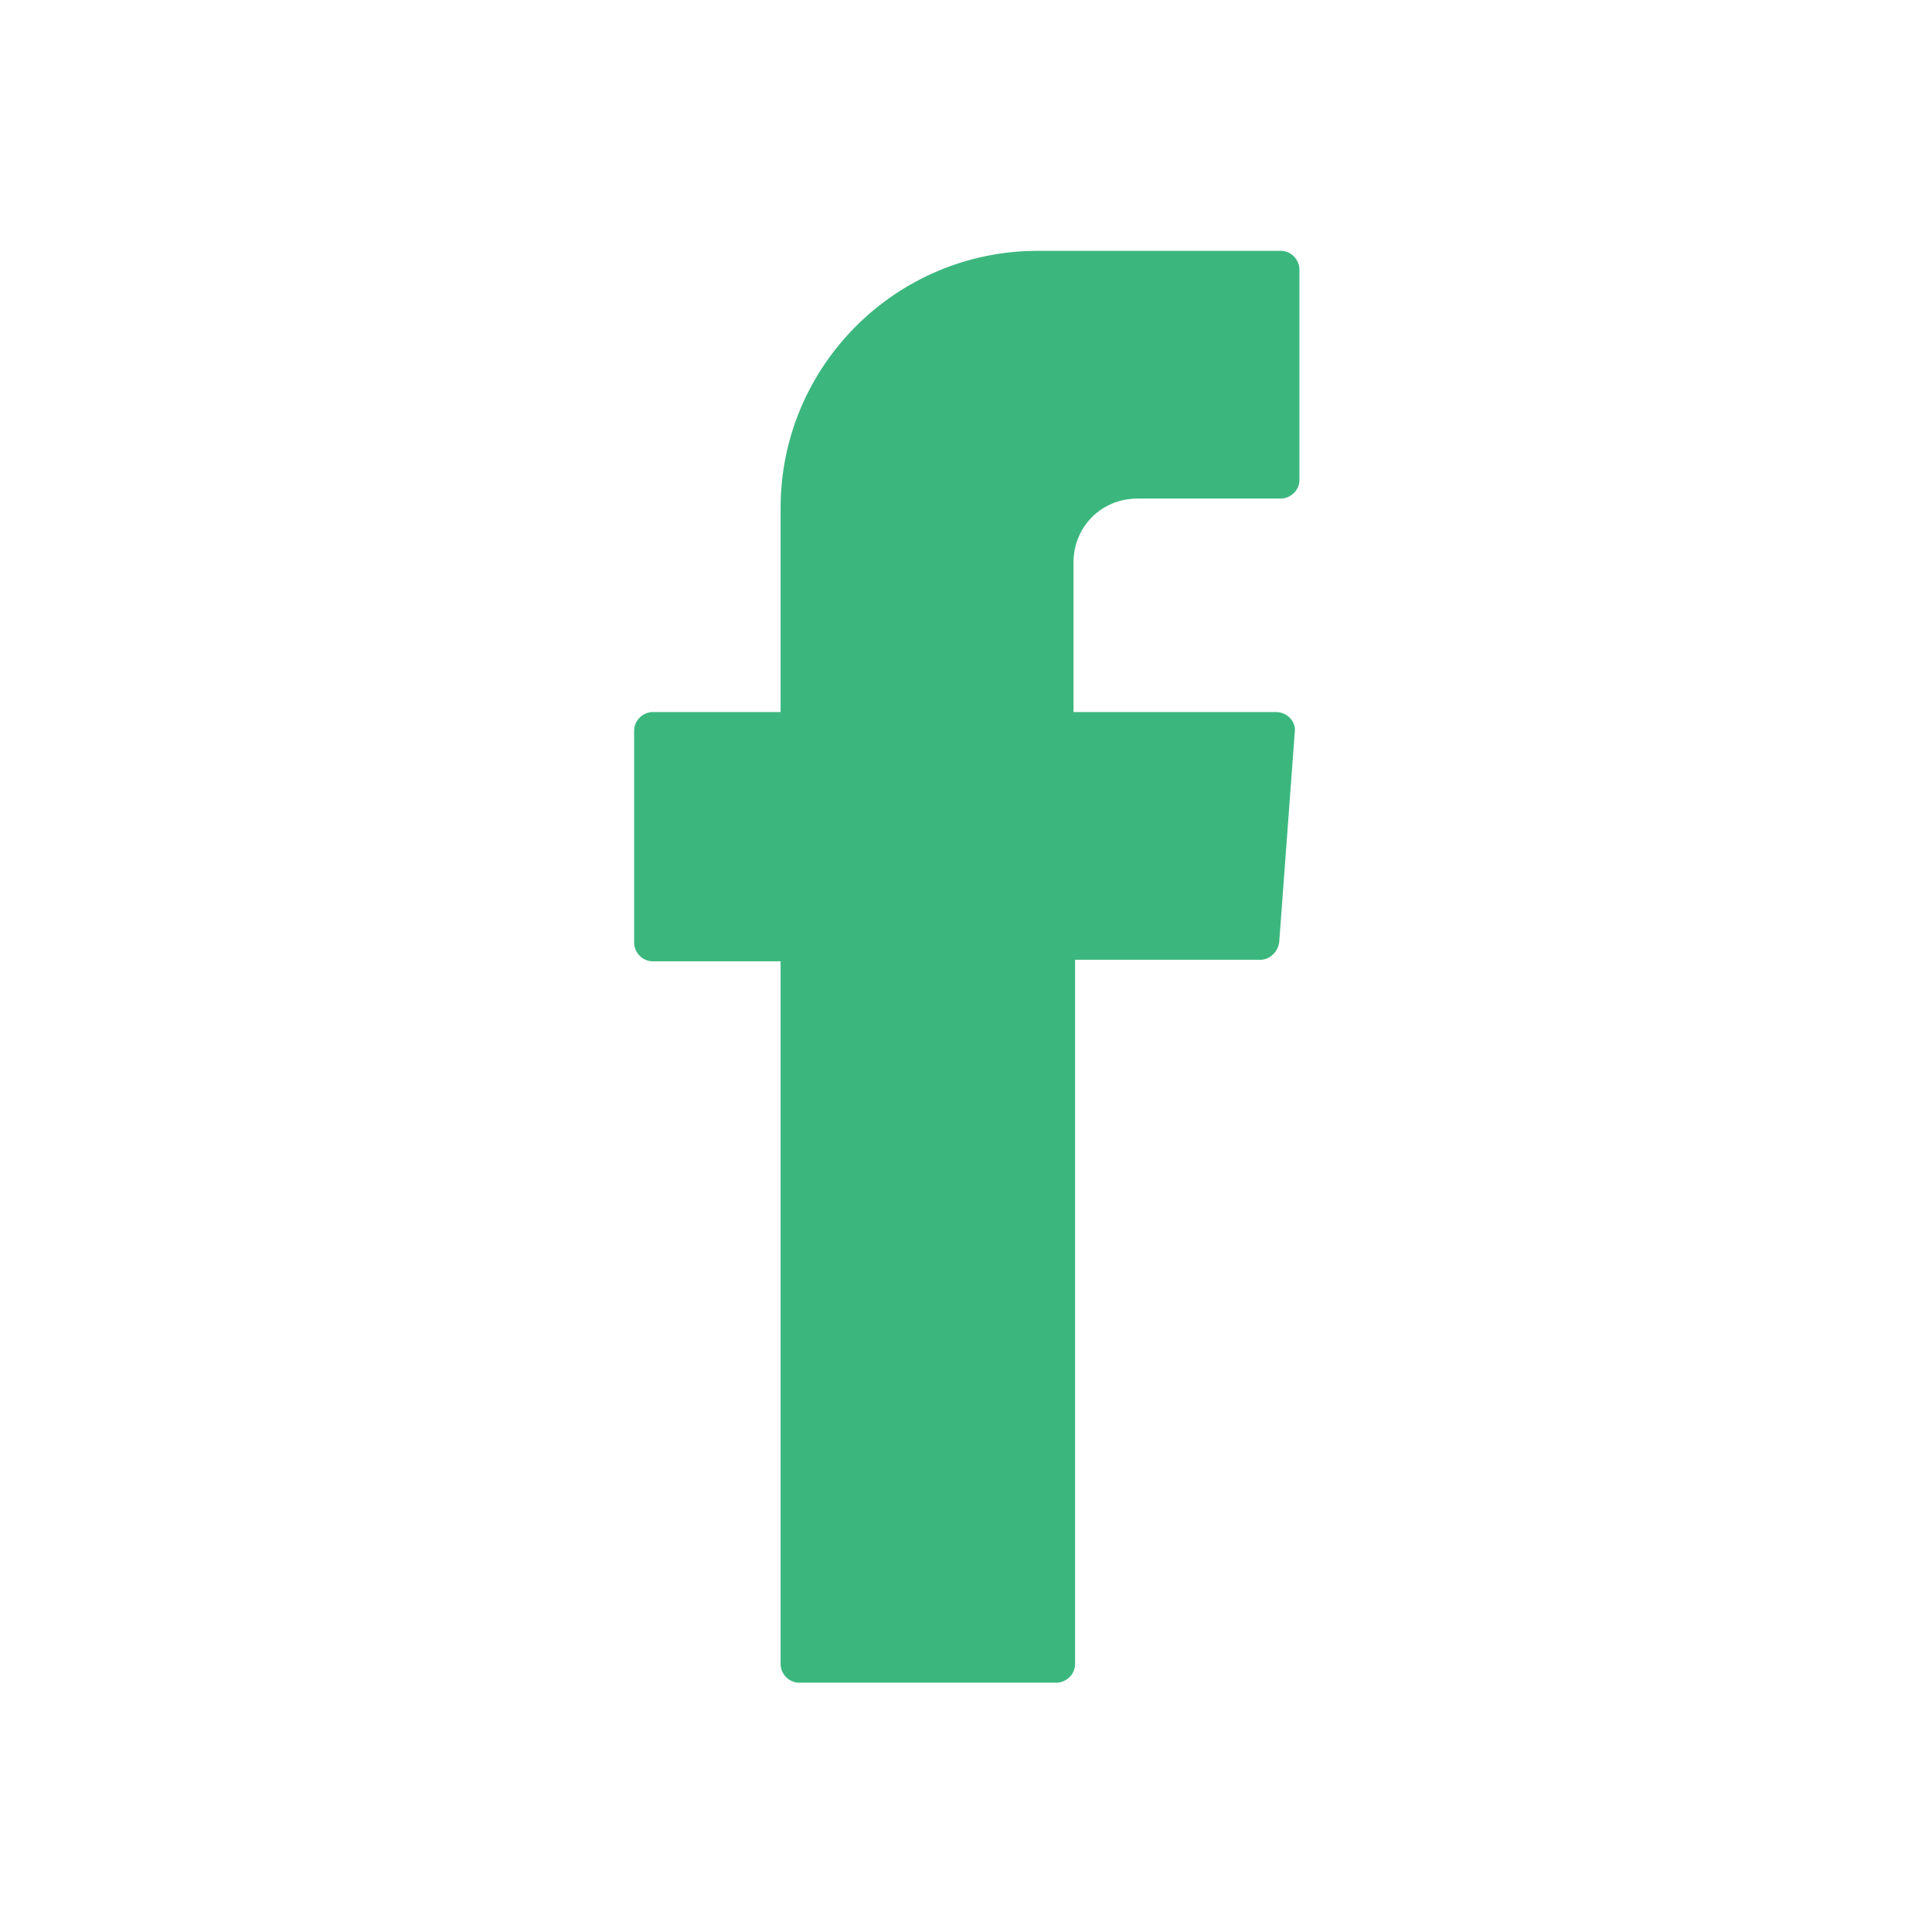
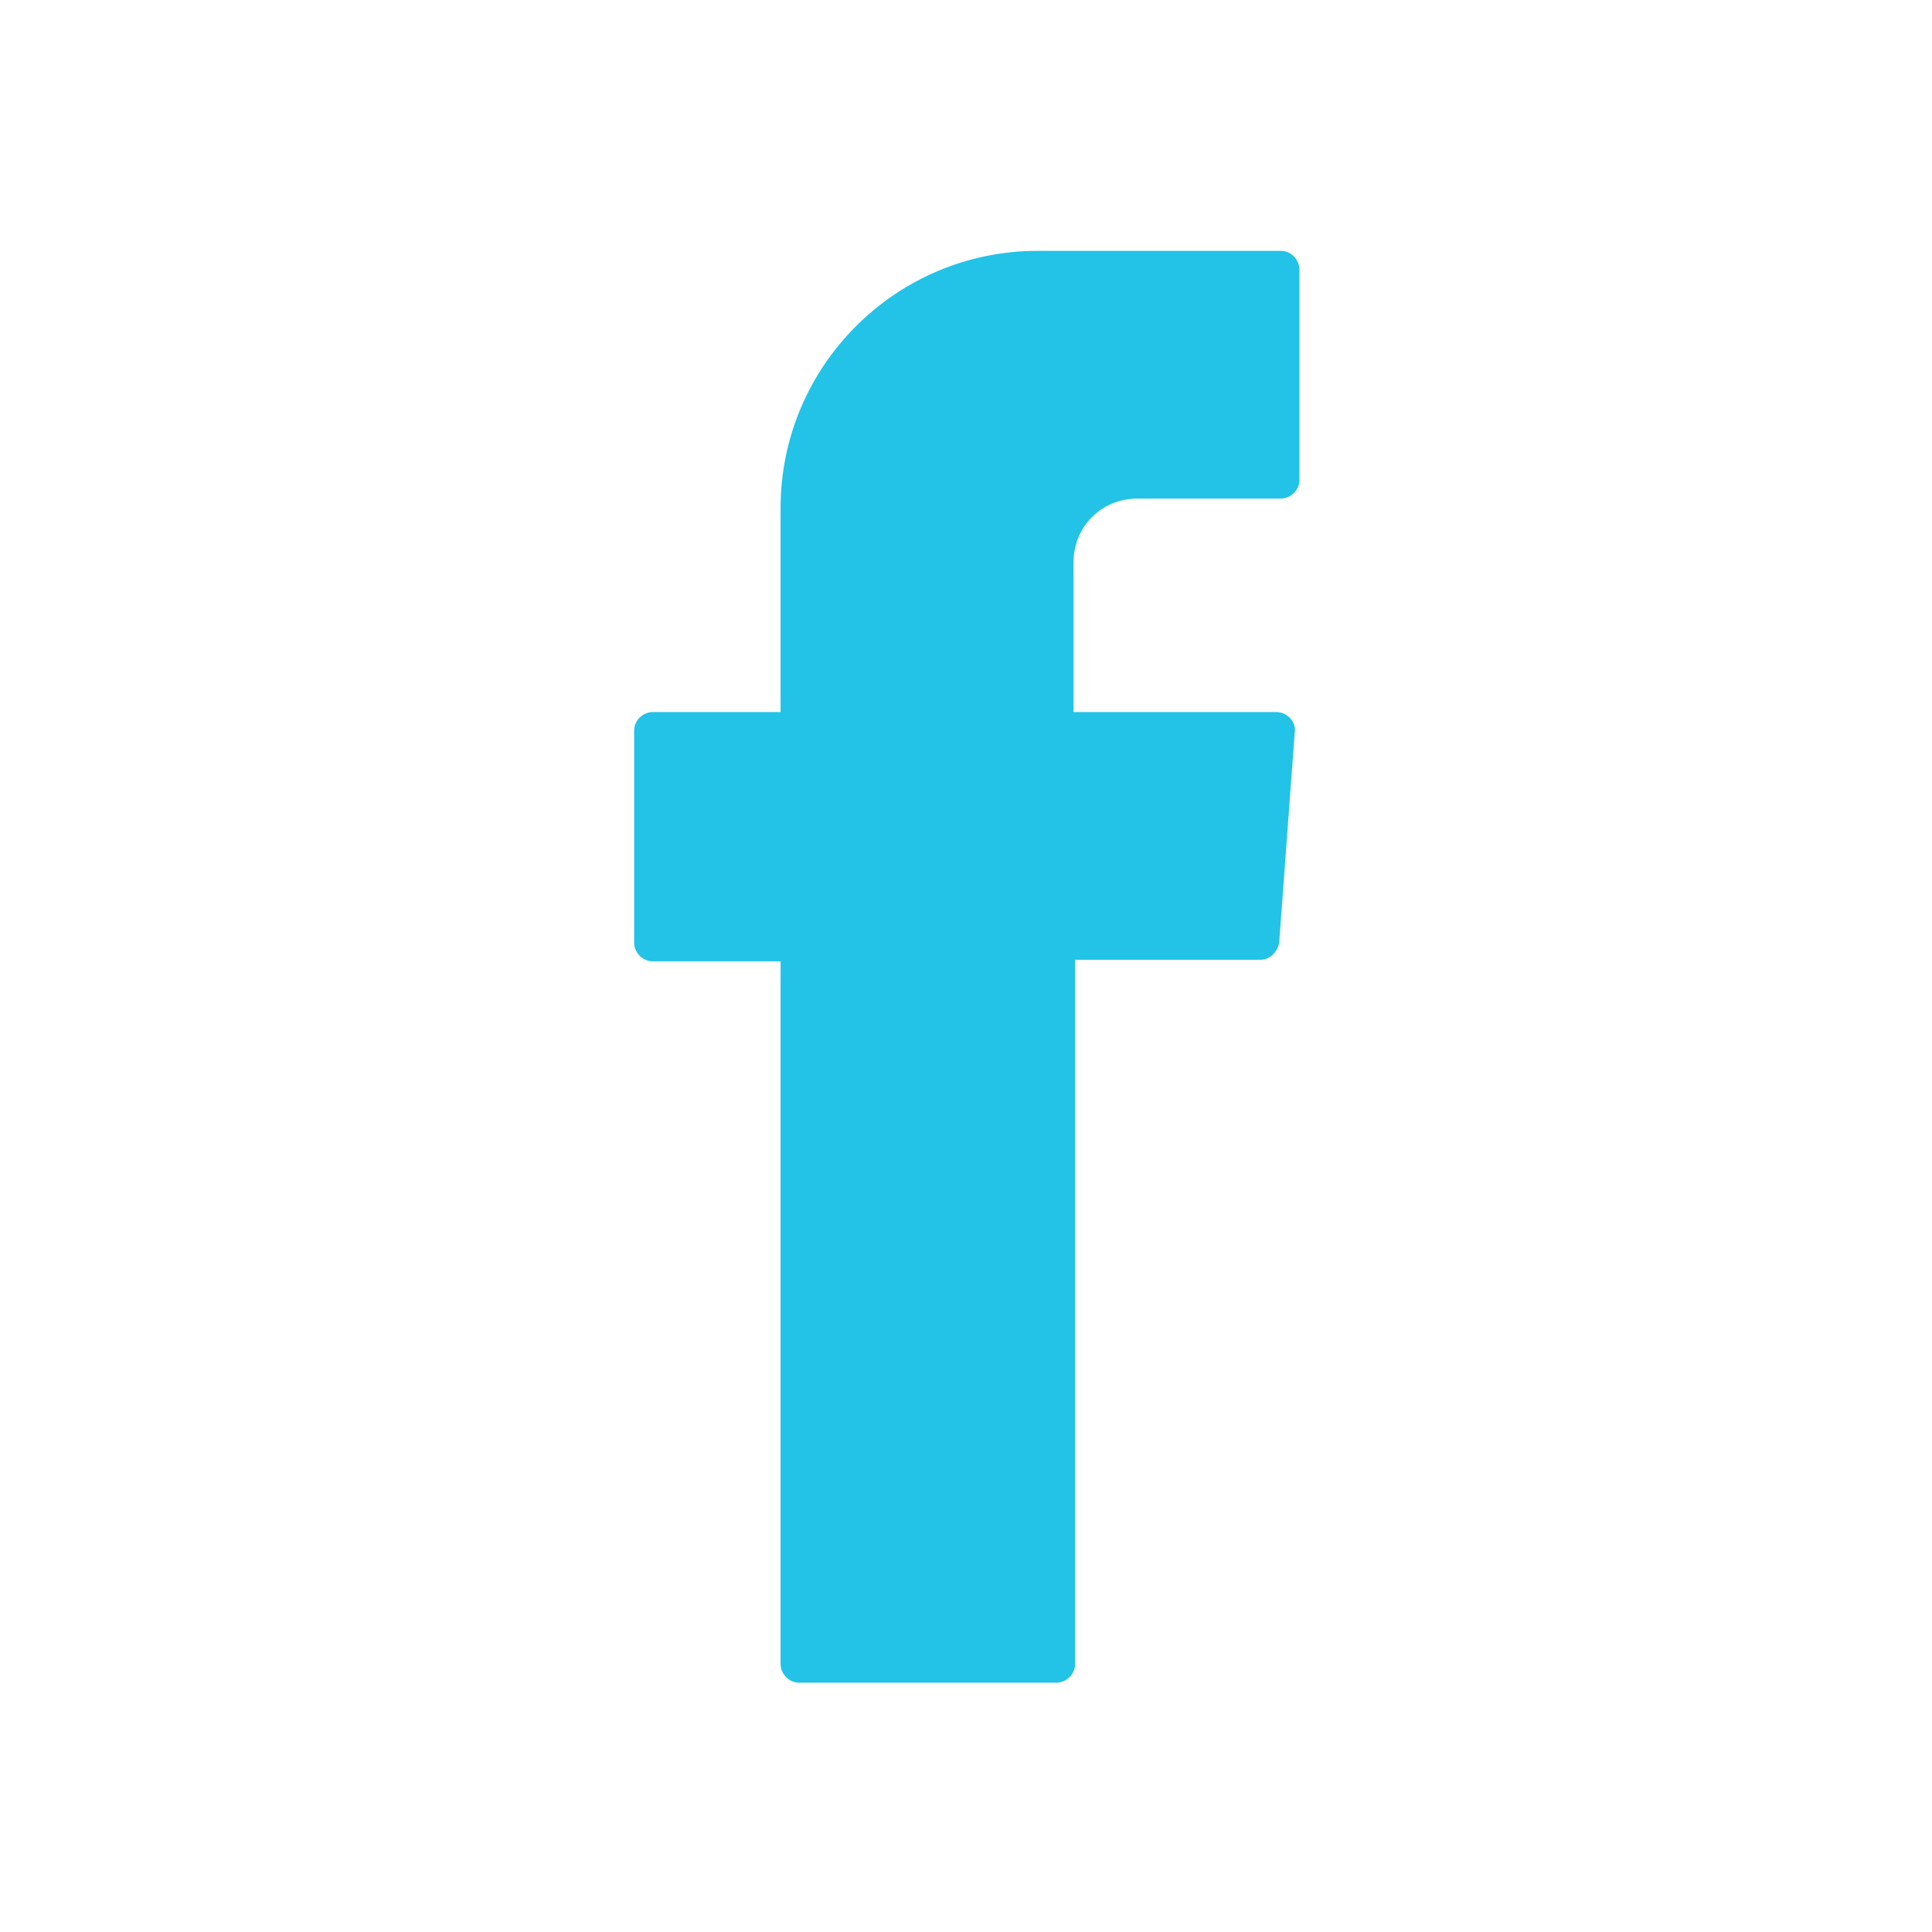
<svg xmlns="http://www.w3.org/2000/svg" enable-background="new 0 0 124 124" viewBox="0 0 124 124">
-   <path fill="#3BB77E" fill-rule="evenodd" d="M50.1,62.4v44.4c0,0.6,0.5,1.2,1.2,1.2h16.5c0.6,0,1.2-0.5,1.2-1.2V61.6h11.9    c0.6,0,1.1-0.5,1.2-1.1L83.1,47c0.1-0.7-0.5-1.3-1.2-1.3H68.9v-9.6c0-2.3,1.8-4.1,4.1-4.1h9.2c0.6,0,1.2-0.5,1.2-1.2V17.3    c0-0.6-0.5-1.2-1.2-1.2H66.6c-9.1,0-16.5,7.4-16.5,16.5v13.1h-8.2c-0.6,0-1.2,0.5-1.2,1.2v13.6c0,0.6,0.5,1.2,1.2,1.2h8.2V62.4z" clip-rule="evenodd" />
+   <path fill="#22c3e6" fill-rule="evenodd" d="M50.1,62.4v44.4c0,0.6,0.5,1.2,1.2,1.2h16.5c0.6,0,1.2-0.5,1.2-1.2V61.6h11.9    c0.6,0,1.1-0.5,1.2-1.1L83.1,47c0.1-0.7-0.5-1.3-1.2-1.3H68.9v-9.6c0-2.3,1.8-4.1,4.1-4.1h9.2c0.6,0,1.2-0.5,1.2-1.2V17.3    c0-0.6-0.5-1.2-1.2-1.2H66.6c-9.1,0-16.5,7.4-16.5,16.5v13.1h-8.2c-0.6,0-1.2,0.5-1.2,1.2v13.6c0,0.6,0.5,1.2,1.2,1.2h8.2V62.4z" clip-rule="evenodd" />
</svg>
